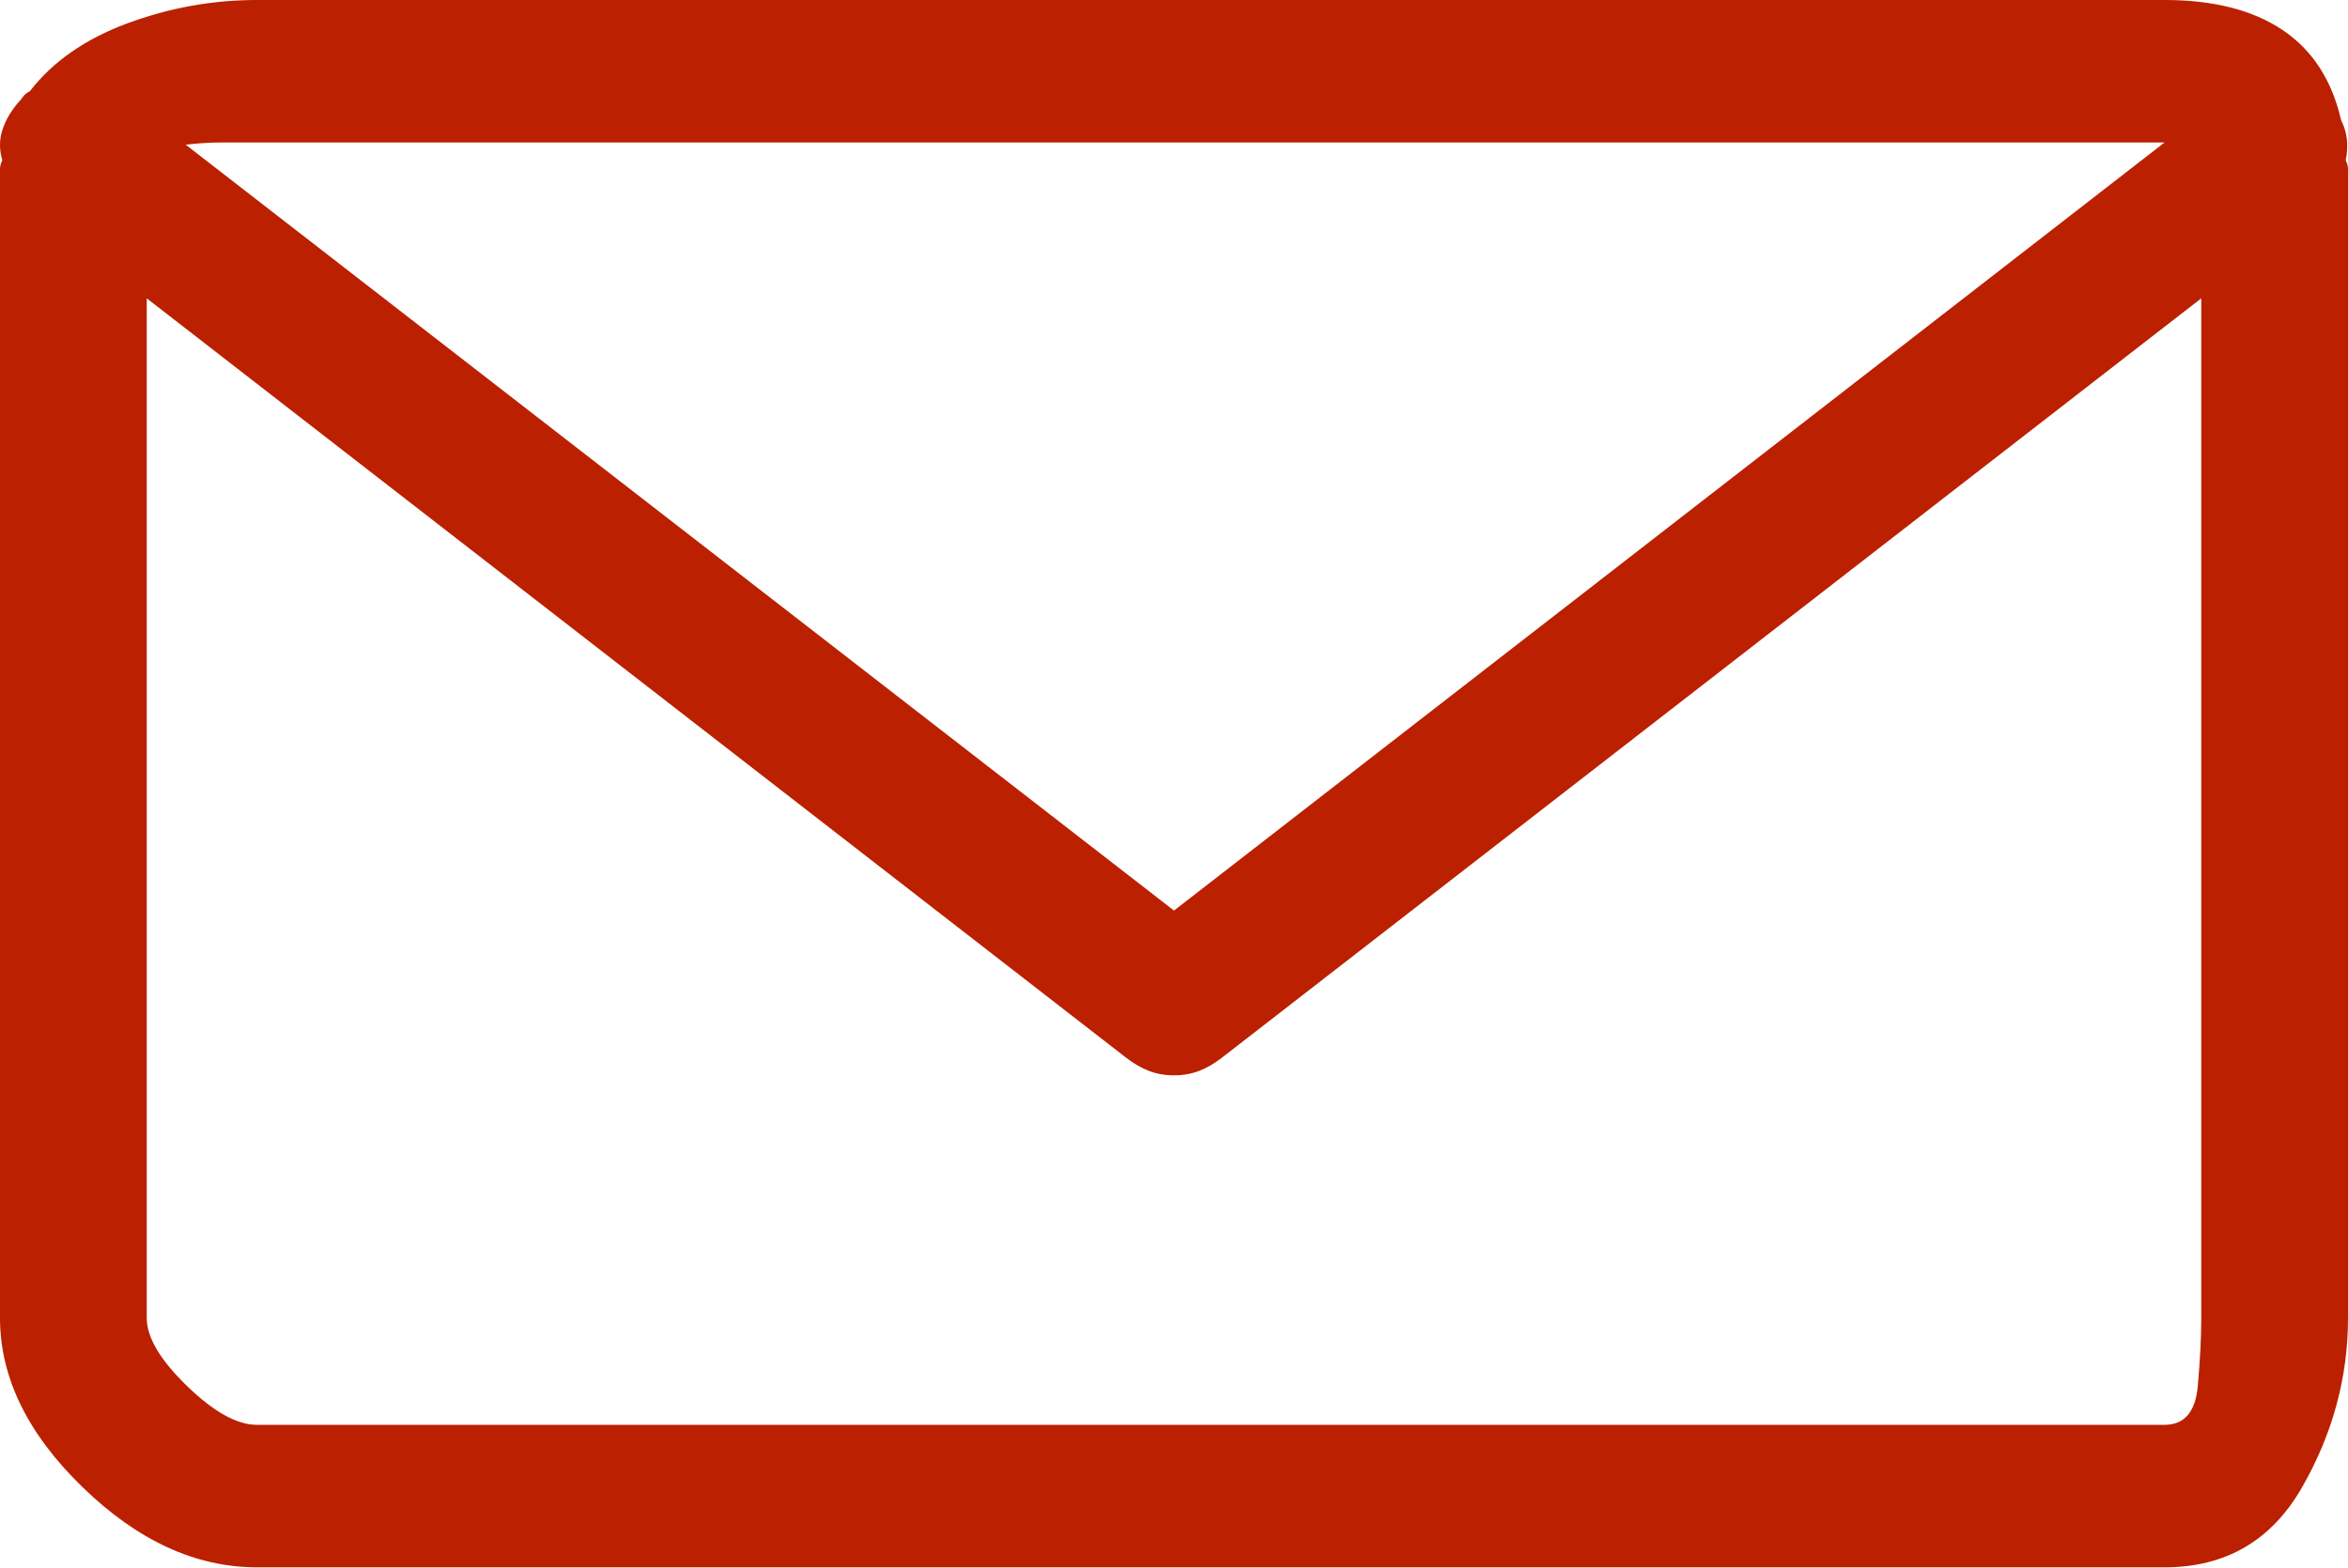
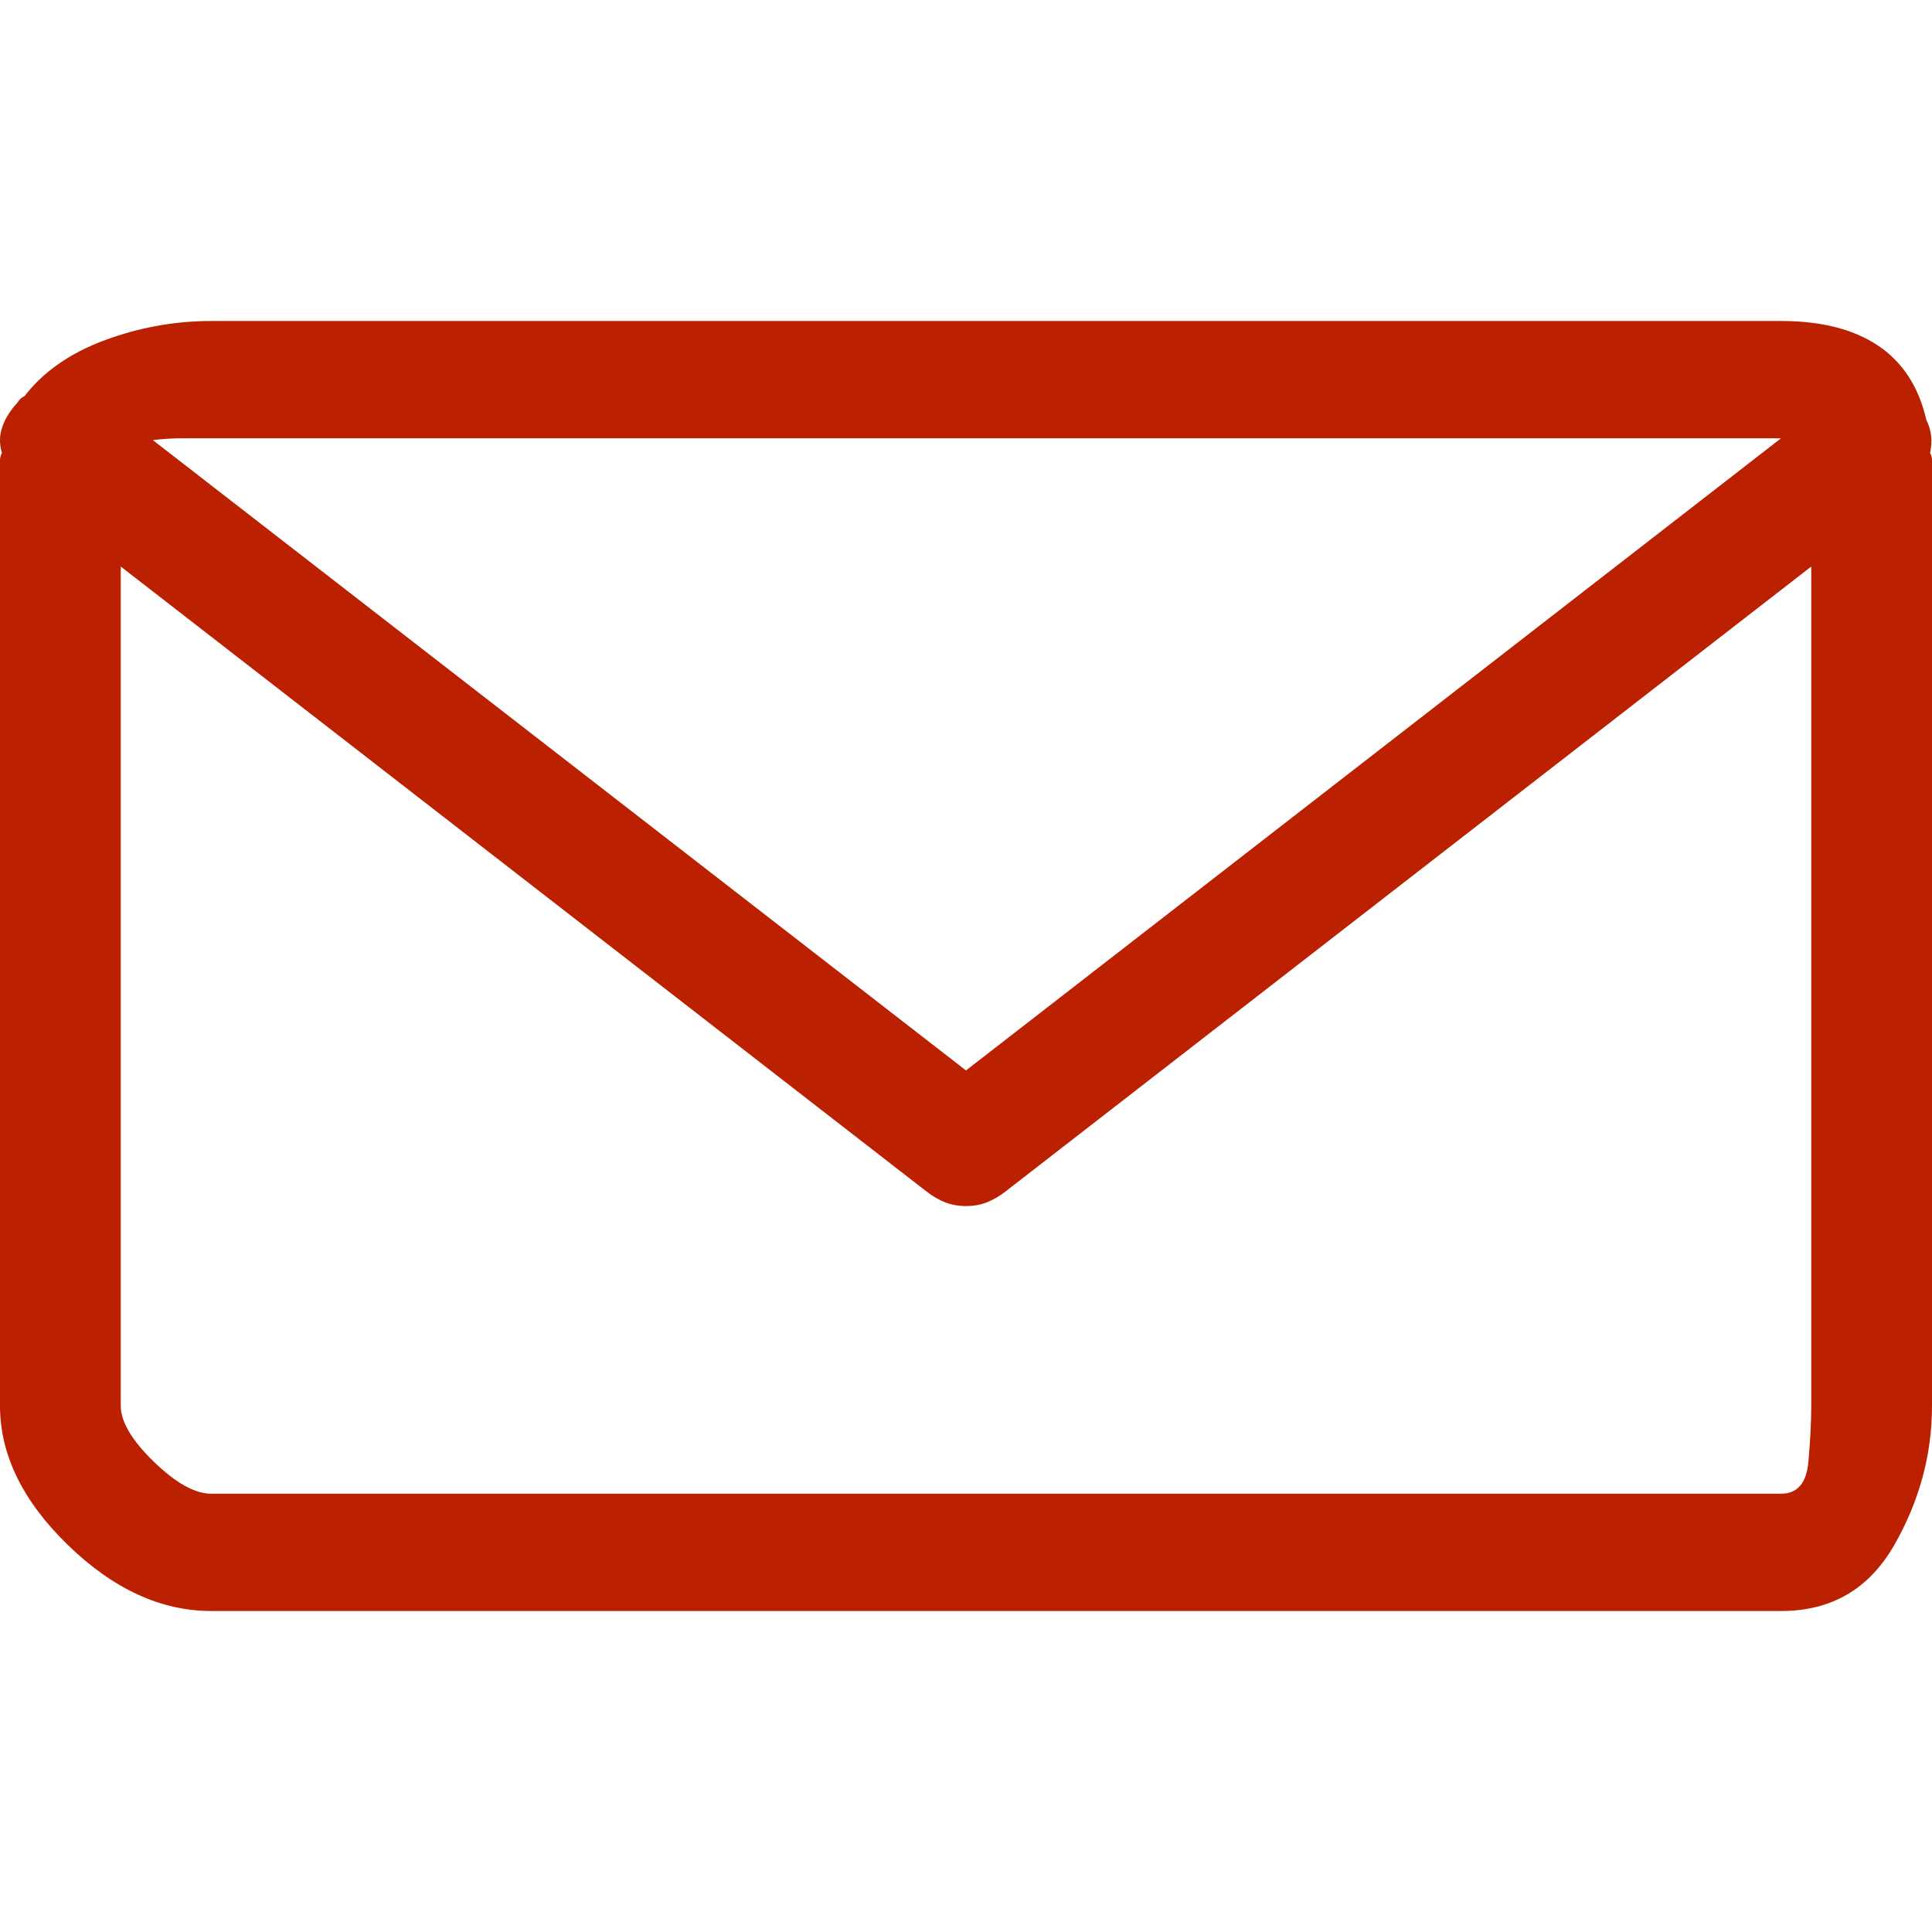
- <svg xmlns="http://www.w3.org/2000/svg" width="1914" height="1278" viewBox="0 0 1914 1278" fill="none">
+ <svg xmlns="http://www.w3.org/2000/svg" width="10" height="10" viewBox="0 0 1914 1278" fill="none">
  <path fill-rule="evenodd" clip-rule="evenodd" d="M1912.13 130.705C1913.38 133.125 1914 135.545 1914 137.966V1074.69C1914 1123.09 1901.54 1169.08 1876.61 1212.65C1851.69 1256.21 1814.31 1278 1764.47 1278H209.344C159.5 1278 112.148 1256.21 67.289 1212.65C22.429 1169.08 4.45638e-07 1123.09 4.45638e-07 1074.69V137.966C4.45638e-07 135.545 0.623 133.125 1.869 130.705C-0.623 122.233 -0.623 114.064 1.869 106.197C4.361 98.331 8.723 90.767 14.953 83.506C16.199 82.296 17.445 80.782 18.691 78.968C19.938 77.152 21.807 75.64 24.299 74.429C42.99 50.224 69.47 31.768 103.737 19.061C138.005 6.354 173.207 0 209.344 0H1764.47C1804.34 0 1836.43 8.169 1860.73 24.507C1885.03 40.845 1900.91 65.352 1908.39 98.029C1910.88 102.869 1912.44 108.013 1913.07 113.459C1913.69 118.905 1913.38 124.653 1912.13 130.705ZM181.307 116.181C171.338 116.181 161.369 116.787 151.401 117.997L957 742.474L1764.47 116.181H181.307ZM1764.47 1161.81C1780.67 1161.81 1789.7 1151.23 1791.57 1130.05C1793.44 1108.87 1794.38 1090.41 1794.38 1074.69V243.256L996.253 862.289C990.024 867.13 983.788 870.762 977.56 873.182C971.331 875.603 964.481 876.813 957 876.813C949.519 876.813 942.669 875.603 936.44 873.182C930.212 870.762 923.976 867.13 917.747 862.289L119.625 243.256V1074.69C119.625 1090.41 130.528 1108.87 152.335 1130.05C174.142 1151.23 193.144 1161.81 209.344 1161.81H1764.47Z" fill="#BB2000" />
</svg>
